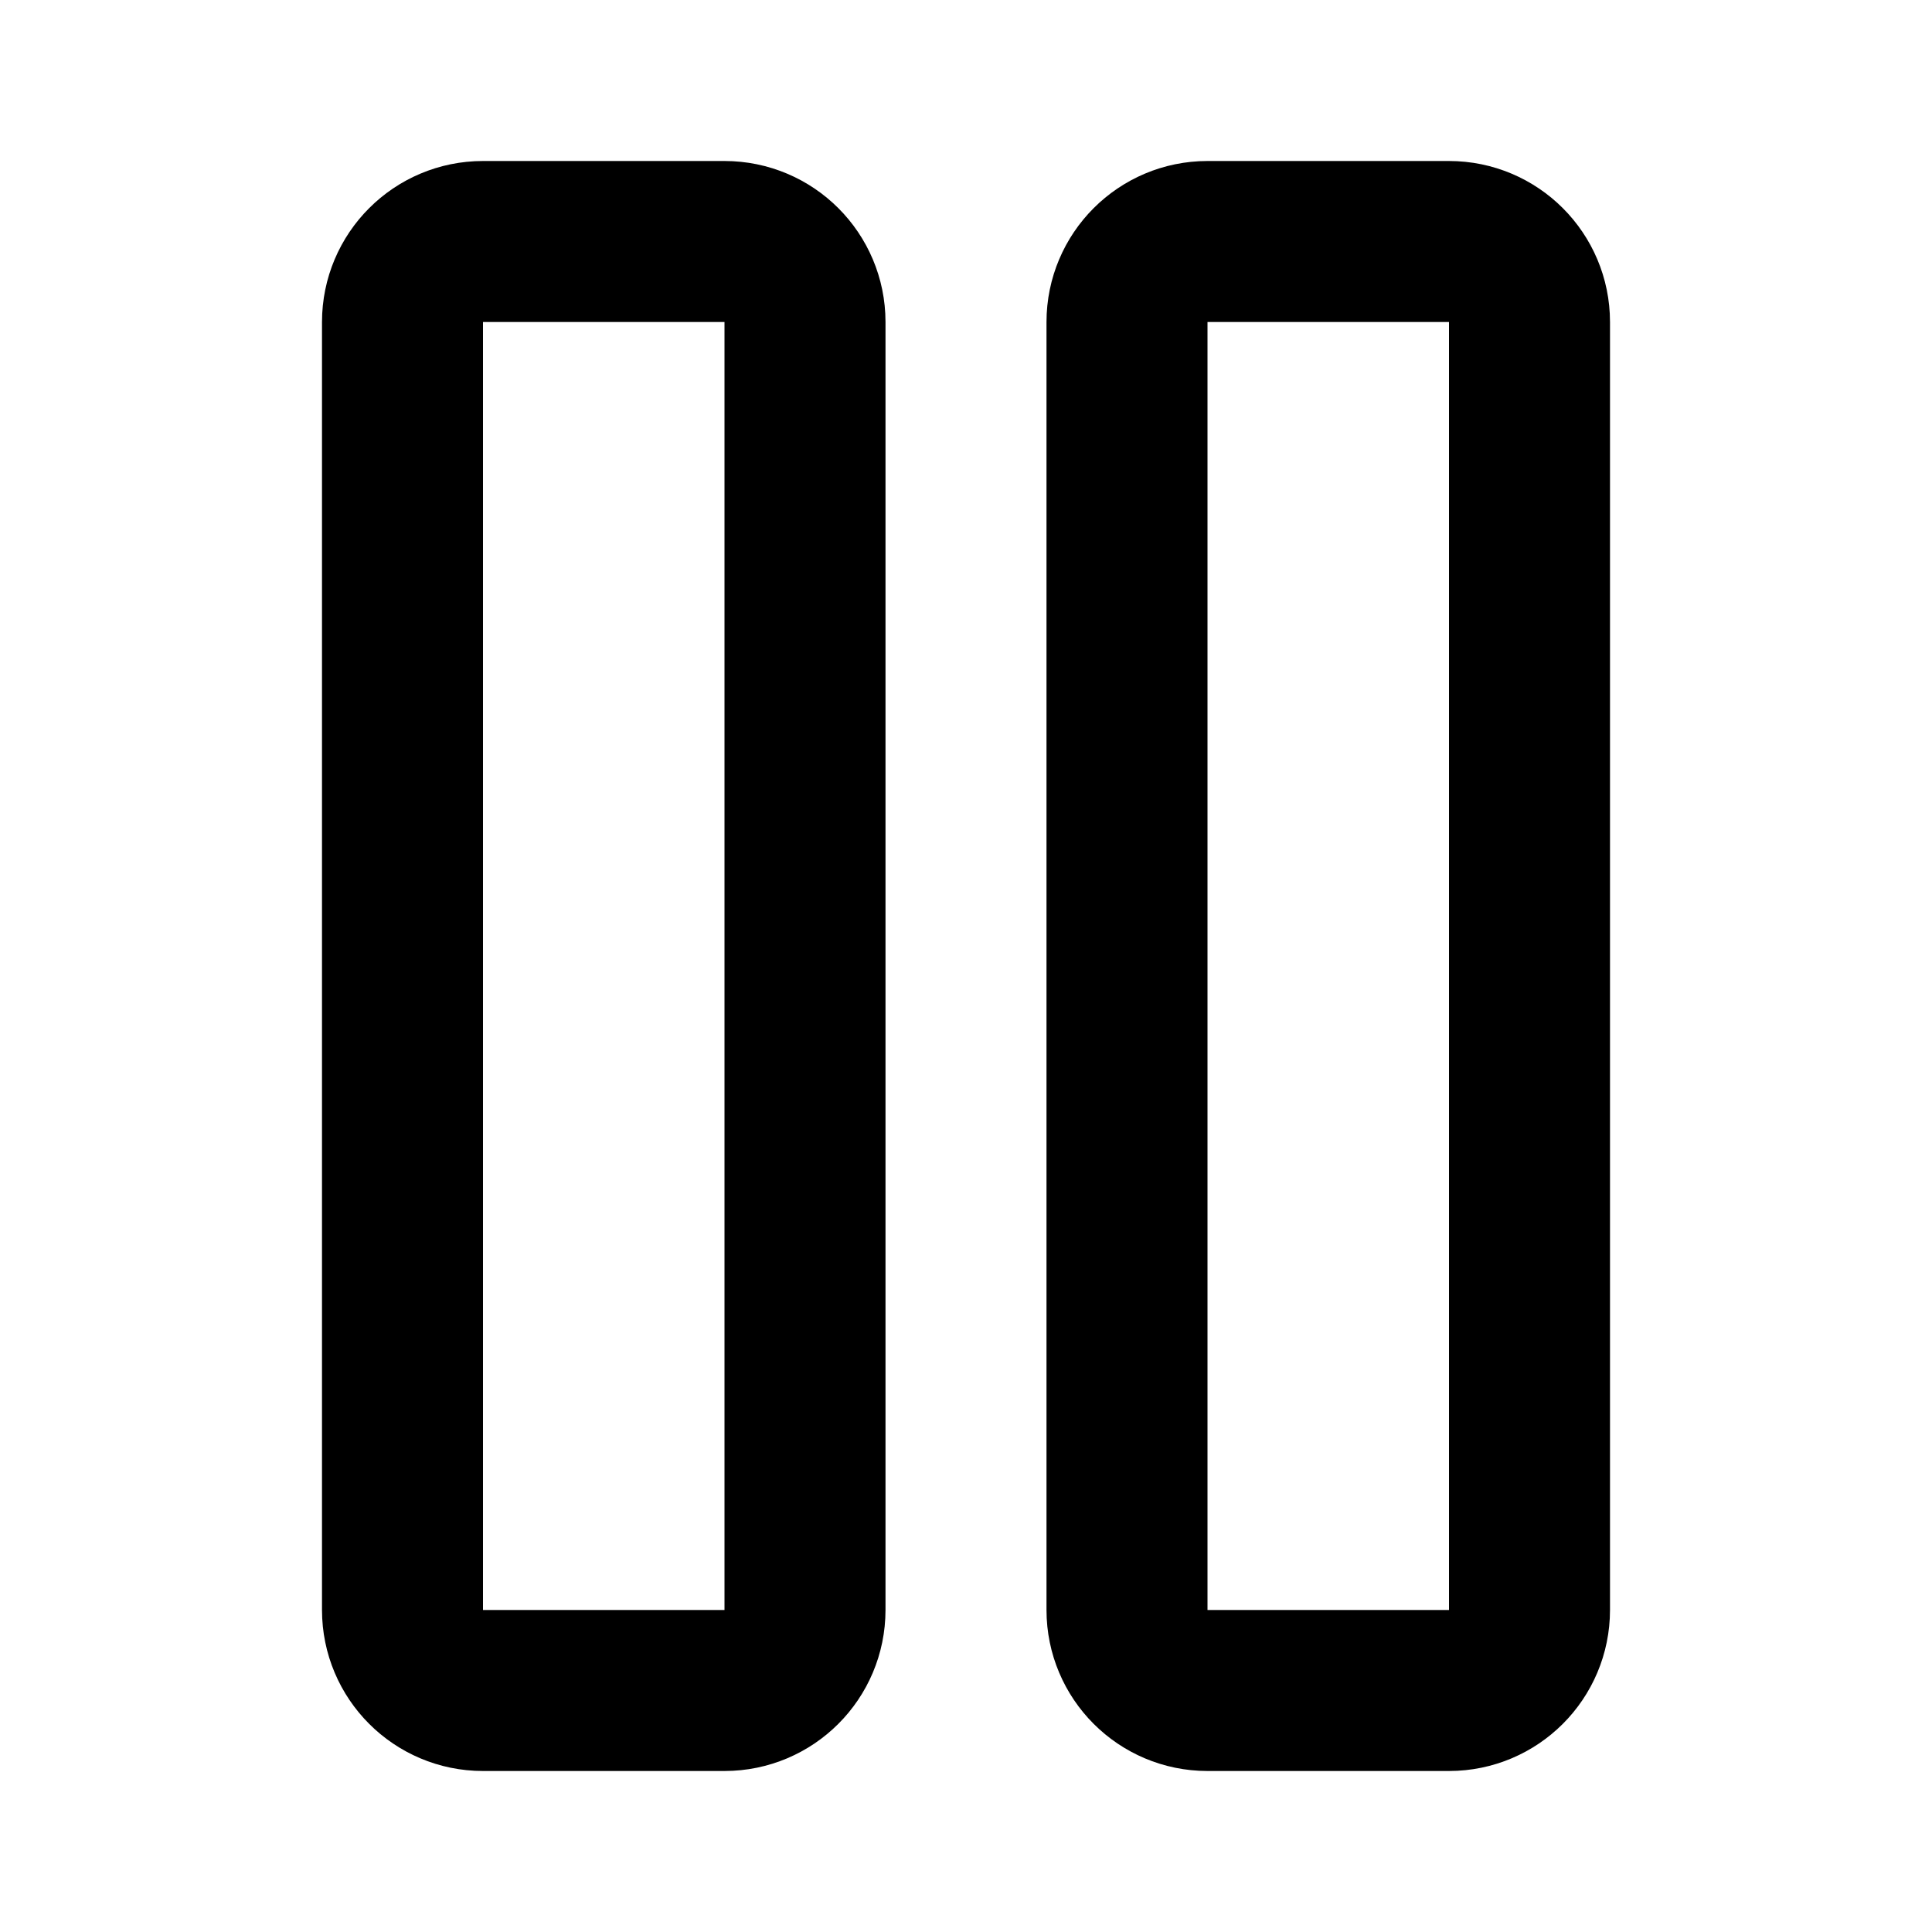
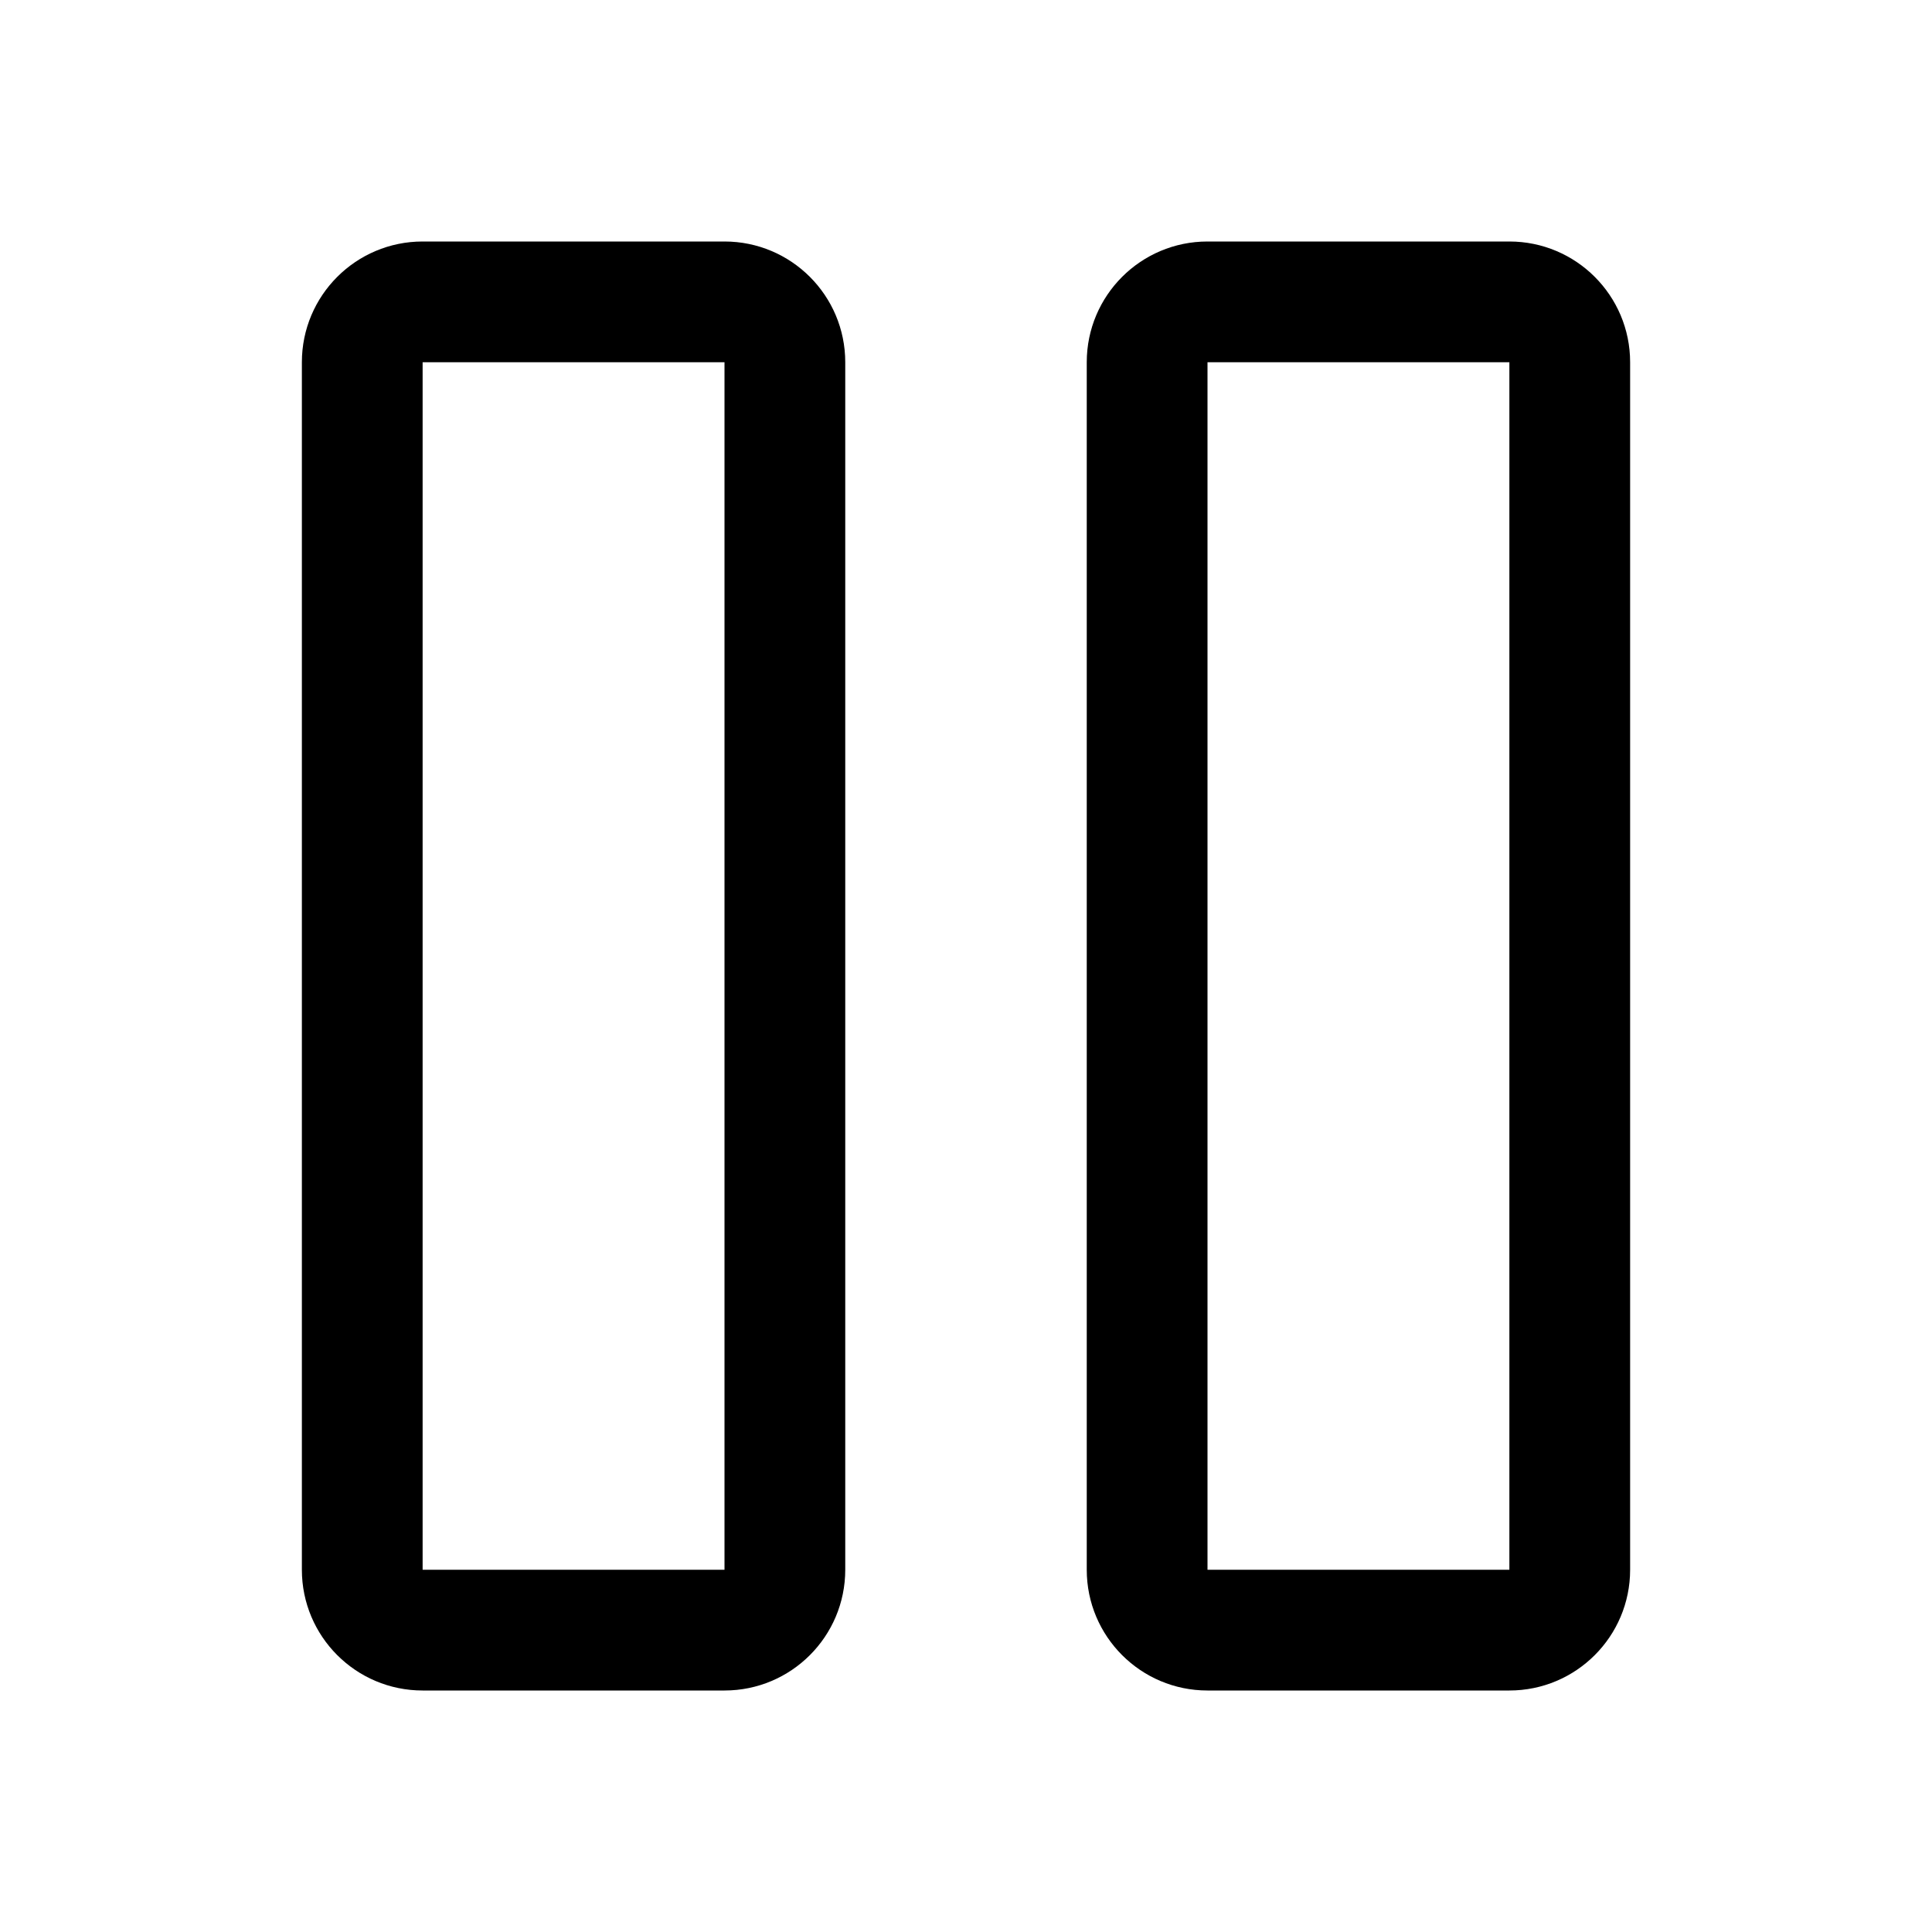
- <svg xmlns="http://www.w3.org/2000/svg" class="lucide lucide-pause" width="24" height="24" viewBox="0 0 24 24" fill="none" stroke="currentColor" stroke-width="2" stroke-linecap="round" stroke-linejoin="round">
-   <rect x="14" y="3" width="5" height="18" rx="1" />
-   <rect x="5" y="3" width="5" height="18" rx="1" />
+ <svg xmlns="http://www.w3.org/2000/svg" viewBox="0 0 256 256" fill="currentColor">
+   <path d="M200,32H160a16,16,0,0,0-16,16V208a16,16,0,0,0,16,16h40a16,16,0,0,0,16-16V48A16,16,0,0,0,200,32Zm0,176H160V48h40ZM96,32H56A16,16,0,0,0,40,48V208a16,16,0,0,0,16,16H96a16,16,0,0,0,16-16V48A16,16,0,0,0,96,32Zm0,176H56V48H96Z" />
</svg>
